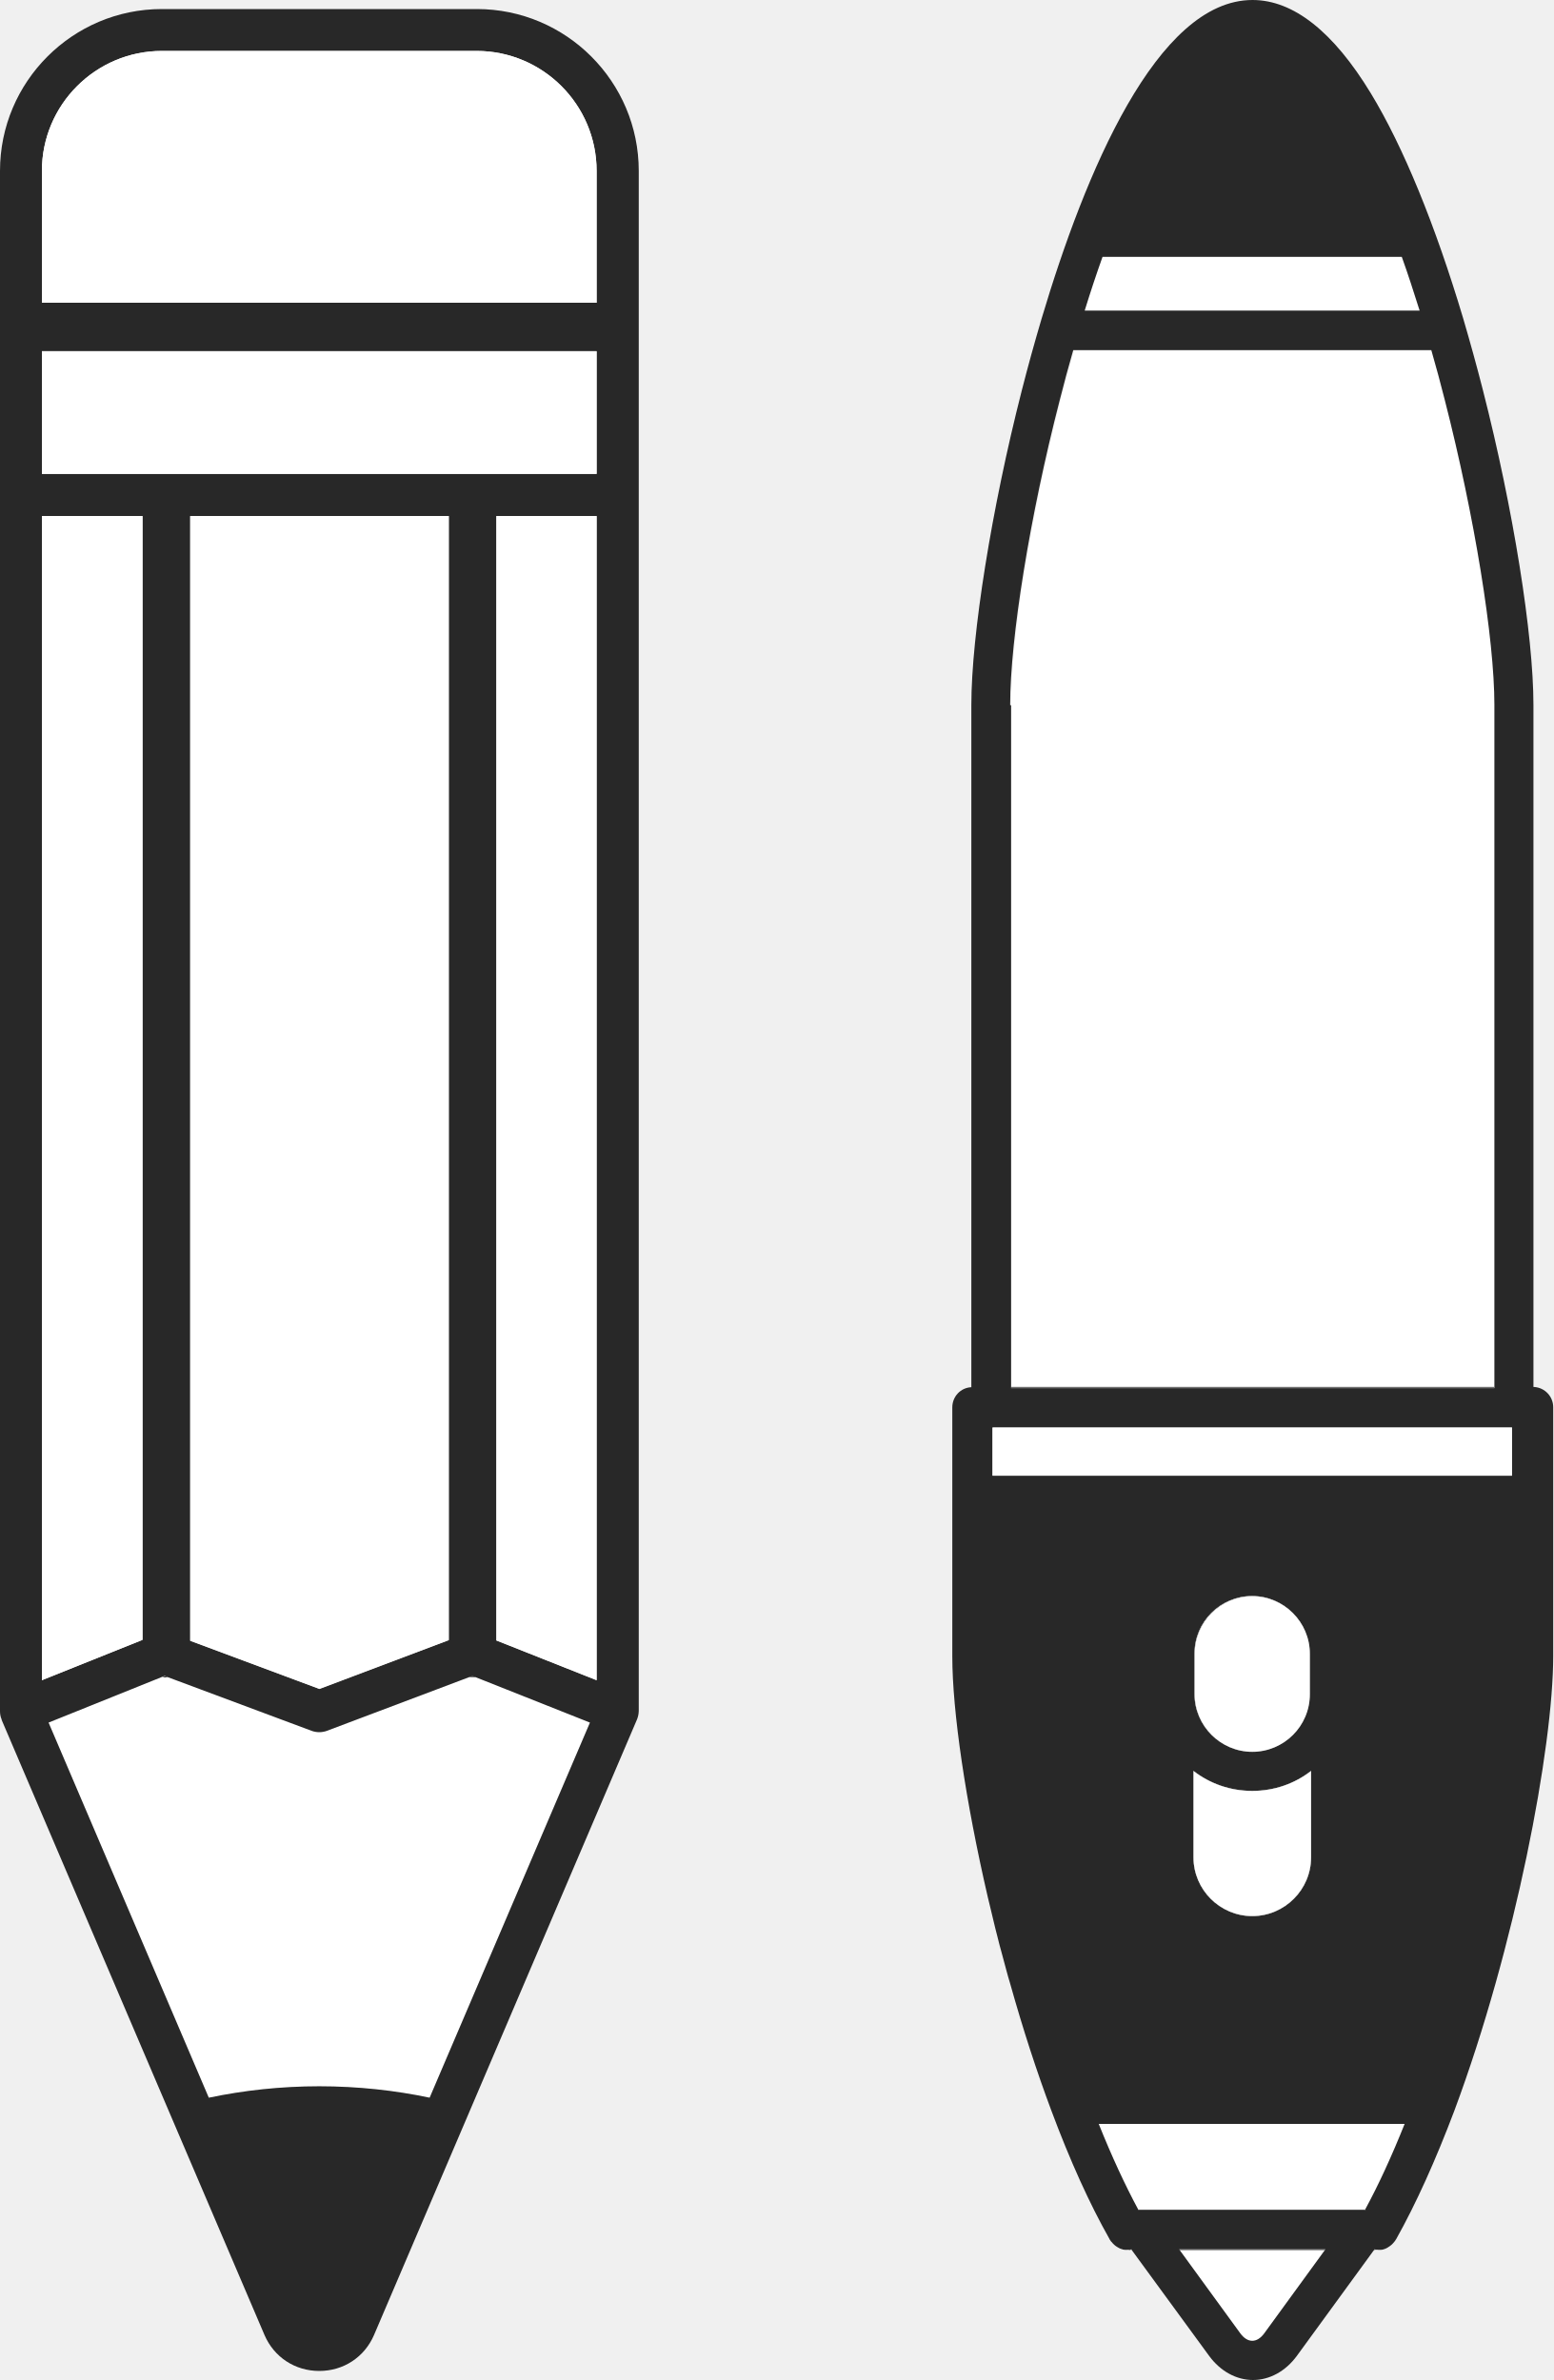
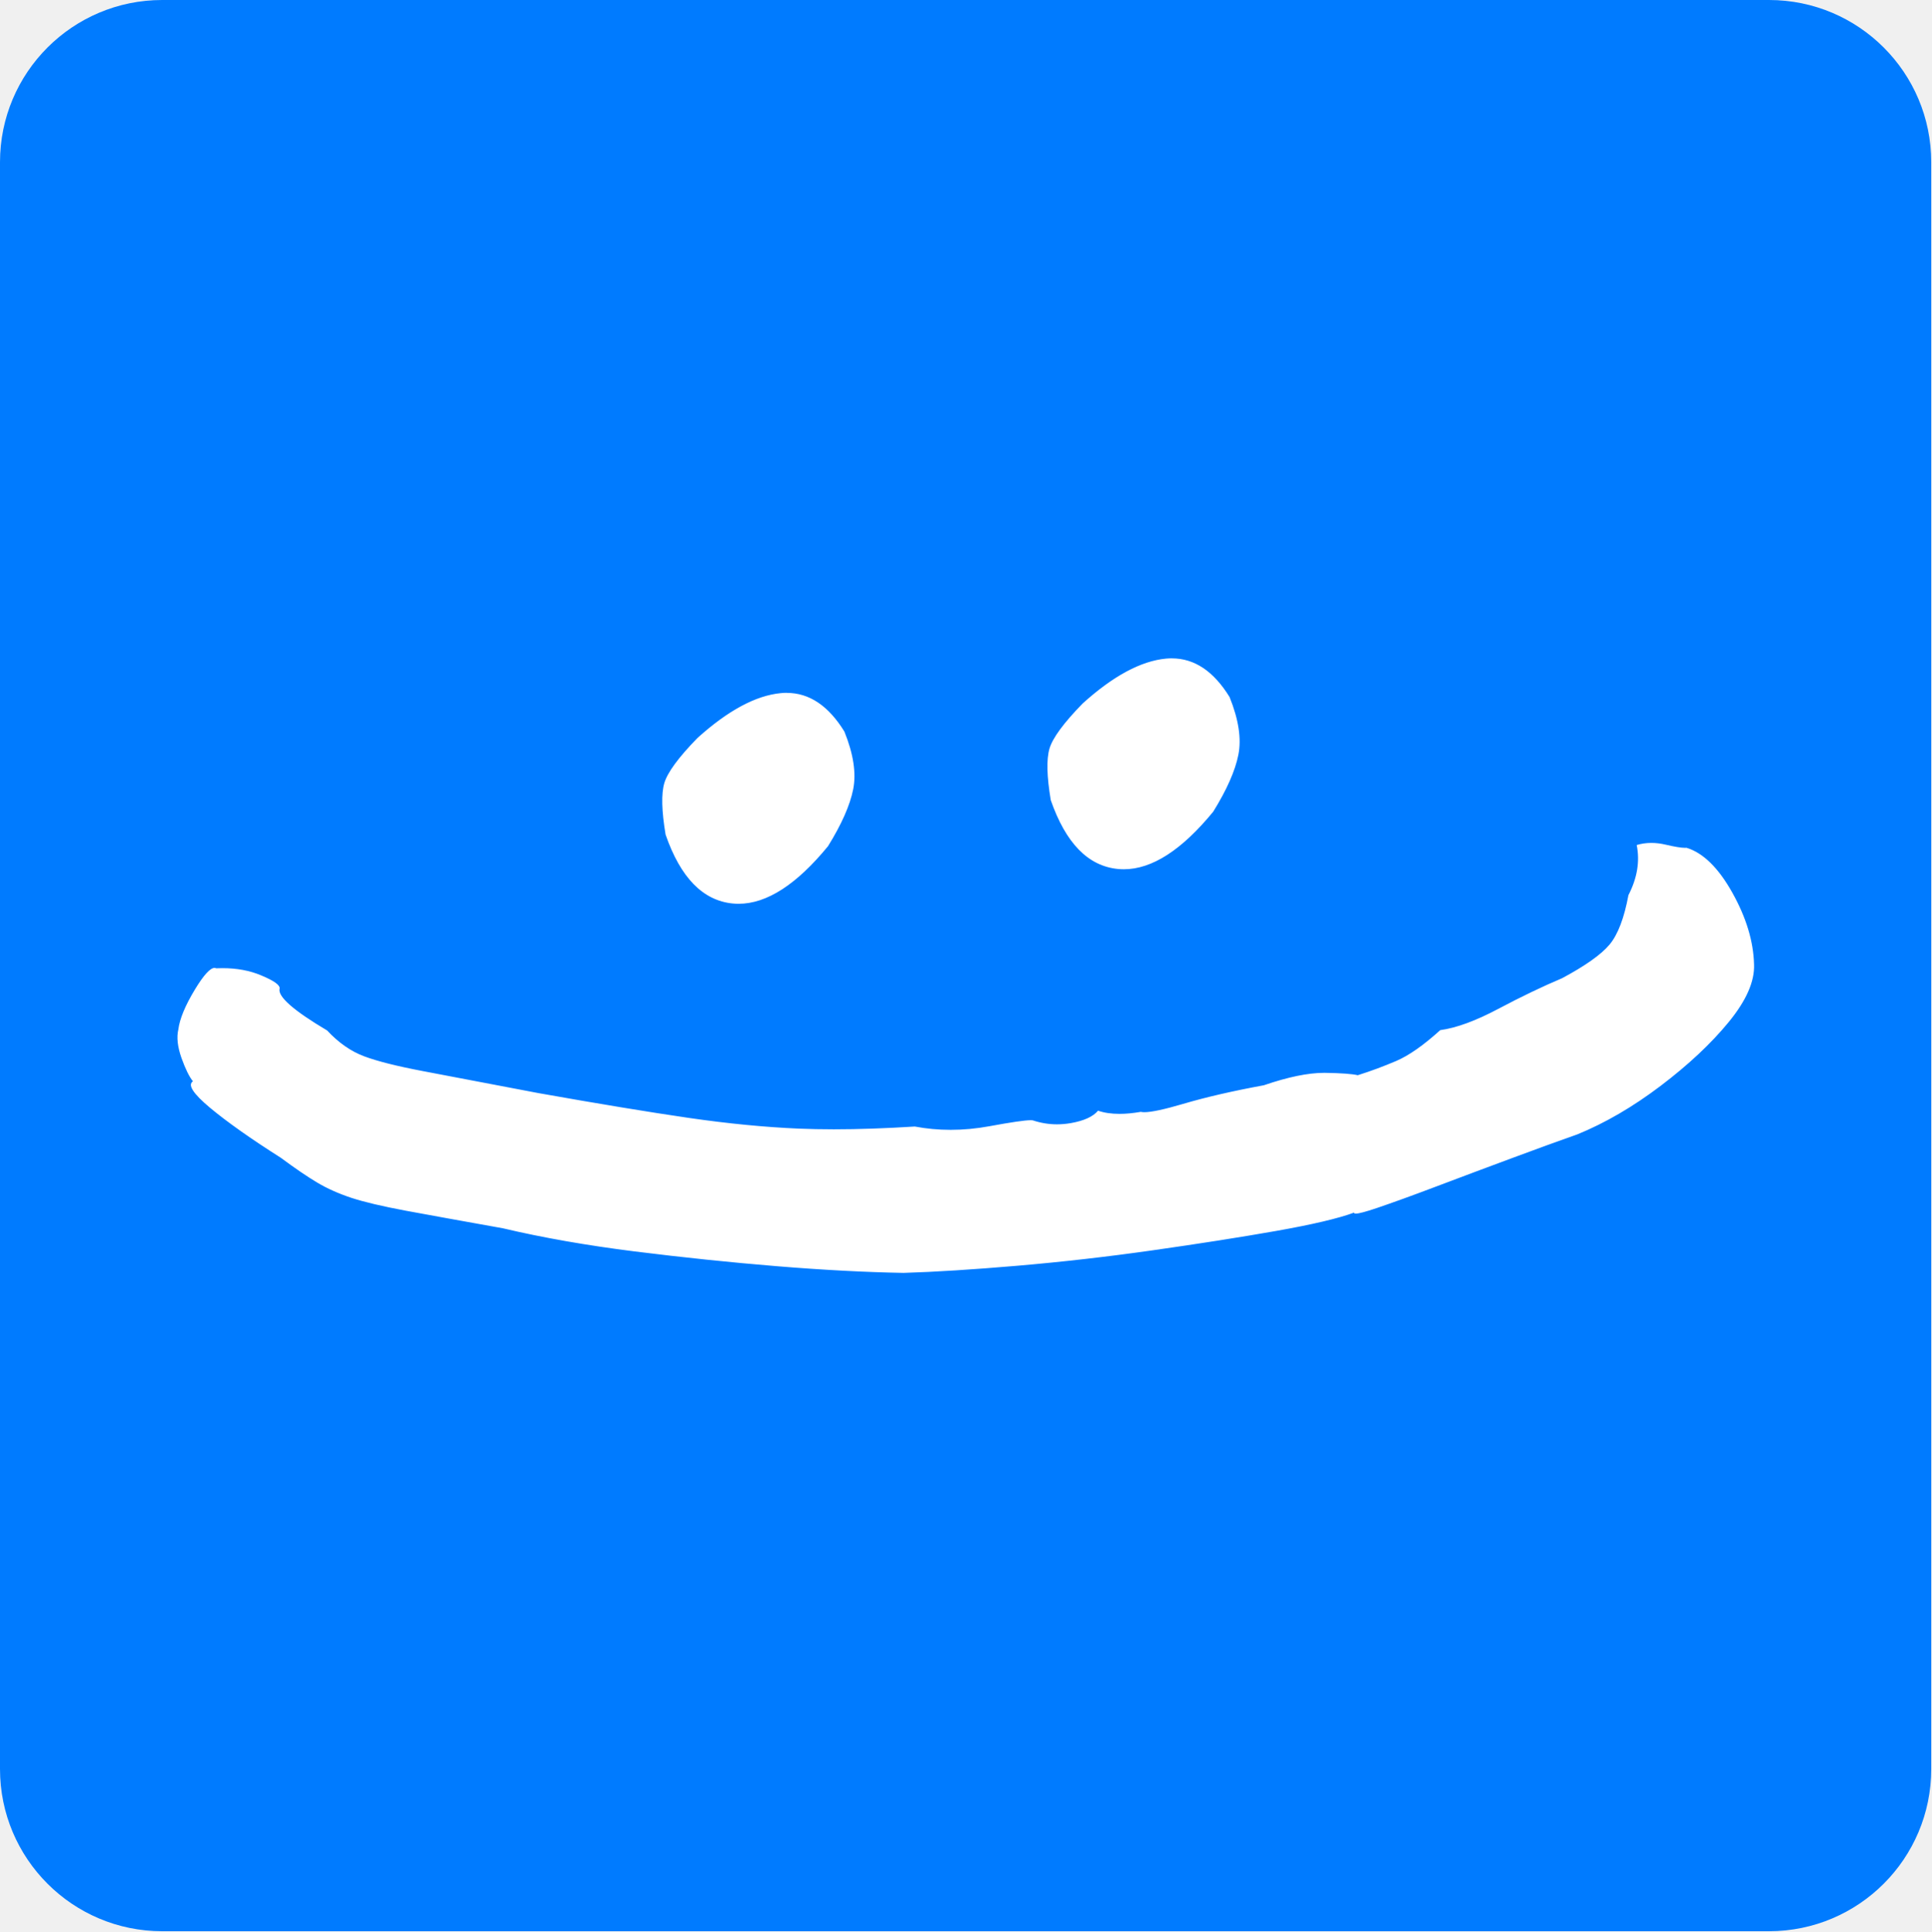
- <svg xmlns="http://www.w3.org/2000/svg" id="Layer_2" data-name="Layer 2" viewBox="0 0 65.25 99.99">
+ <svg xmlns="http://www.w3.org/2000/svg" id="Layer_2" data-name="Layer 2" viewBox="0 0 553.76 553.76">
  <defs>
    <style>
      .cls-1 {
-         fill: #fff;
+         fill: #007bff;
      }

      .cls-2 {
-         fill: #282828;
+         fill: #fff;
      }
    </style>
  </defs>
  <g id="Layer_2-2" data-name="Layer 2">
-     <g id="Layer_1-2" data-name="Layer 1-2">
+     <rect class="cls-1" width="553.76" height="553.76" rx="46.51" ry="46.51" />
+     <g>
      <g>
-         <path class="cls-1" d="M24.78,72.38l-6.73,15.75c-1.47-.31-3.03-.48-4.64-.48s-3.16.17-4.64.48l-6.73-15.76,4.77-1.92.11-.04.15.06,6.03,2.25c.2.07.42.07.62,0l5.99-2.26.13-.05.13.05,4.81,1.91h0Z" />
-         <path class="cls-2" d="M20.02.38H6.8C3.05.38,0,3.43,0,7.18v64.71c0,.12.02.24.07.35v.02l11.04,25.84c.4.93,1.28,1.51,2.3,1.51s1.9-.58,2.3-1.51l11.05-25.87h0c.02-.06.04-.11.05-.17.01-.06.02-.12.02-.18V7.18c0-3.75-3.05-6.8-6.8-6.8h0ZM18.05,88.13c-1.47-.31-3.03-.48-4.64-.48s-3.16.17-4.64.48l-6.73-15.76,4.77-1.92.11-.04.15.06,6.03,2.25c.2.07.42.07.62,0l5.99-2.26.13-.05.13.05,4.81,1.91-6.73,15.75h0ZM1.76,70.59V21.68h4.22v47.22s-4.22,1.69-4.22,1.69ZM7.99,68.93V21.68h10.86v47.23l-5.43,2.05-5.42-2.02h0ZM25.06,70.59l-4.21-1.67V21.68h4.21v48.92h0ZM25.06,19.91H1.76v-5.43h0v.27h23.3v5.16ZM25.06,12.72H1.76v-5.54c0-2.78,2.26-5.04,5.04-5.04h13.22c2.78,0,5.04,2.26,5.04,5.04,0,0,0,5.54,0,5.54Z" />
-         <polygon class="cls-1" points="5.99 21.68 5.99 68.89 1.76 70.59 1.76 21.68 5.99 21.68" />
-         <polygon class="cls-1" points="18.85 21.68 18.85 68.9 13.41 70.95 7.99 68.93 7.99 21.68 18.85 21.68" />
-         <polygon class="cls-1" points="25.06 14.76 25.06 19.91 1.76 19.91 1.76 14.48 1.76 14.48 1.76 14.76 25.06 14.76" />
-         <polygon class="cls-1" points="25.06 21.68 25.06 70.59 20.85 68.92 20.85 21.68 25.06 21.68" />
-         <path class="cls-1" d="M25.06,7.18v5.54H1.76v-5.54c0-2.78,2.26-5.04,5.04-5.04h13.22c2.78,0,5.04,2.26,5.04,5.04Z" />
-         <g>
-           <path class="cls-2" d="M7.08,70.47h-.09c-.06,0-.11,0-.17-.01l.11-.04.15.06h0Z" />
-           <path class="cls-2" d="M19.97,70.46h-.12s-.09,0-.14-.01l.13-.05.13.05h0Z" />
-         </g>
+         <path class="cls-2" d="M211.79,256.66c-.48,0-.96-.02-1.44-.07-7.53-.73-13.12-6.58-17.08-17.89-1.29-7.82-.93-11.62-.4-13.44.54-1.81,2.5-5.34,8.84-11.84,8.27-7.45,15.81-11.55,22.41-12.19.5-.05,1-.07,1.49-.07,5.53,0,10.21,3.18,14.29,9.73,2.34,5.88,3.11,10.9,2.31,14.93-.84,4.25-3.13,9.41-6.8,15.35-8.45,10.28-16.39,15.49-23.61,15.49ZM322.24,246.76c-.48,0-.97-.02-1.44-.07-7.52-.72-13.11-6.57-17.08-17.88-1.29-7.82-.93-11.63-.4-13.45.53-1.81,2.5-5.34,8.83-11.83,8.28-7.46,15.82-11.56,22.41-12.19.5-.05.99-.07,1.47-.07,5.54,0,10.23,3.18,14.31,9.73,2.33,5.88,3.11,10.91,2.3,14.95-.84,4.24-3.13,9.4-6.8,15.35-8.44,10.27-16.38,15.48-23.6,15.48Z" />
+         <path class="cls-2" d="M336.04,193.75c4.56,0,8.51,2.74,12.07,8.37,2.09,5.33,2.8,9.81,2.09,13.34-.77,3.91-2.92,8.75-6.39,14.38-7.9,9.58-15.16,14.44-21.57,14.44-.4,0-.81-.02-1.21-.06-6.41-.61-11.29-5.86-14.9-16.02-1.23-7.59-.8-10.86-.43-12.12.3-1.02,1.7-4.09,8.17-10.75,7.85-7.06,14.88-10.93,20.93-11.51.41-.04.83-.06,1.23-.06M225.6,203.64c4.55,0,8.5,2.74,12.06,8.37,2.09,5.33,2.8,9.81,2.09,13.33-.78,3.92-2.92,8.75-6.38,14.38-7.91,9.59-15.17,14.45-21.58,14.45-.4,0-.81-.02-1.2-.06-6.42-.62-11.3-5.87-14.9-16.03-1.23-7.59-.8-10.85-.43-12.11.3-1.02,1.7-4.1,8.18-10.76,7.84-7.05,14.88-10.93,20.93-11.51.42-.04.83-.06,1.24-.06M336.04,188.77c-.56,0-1.13.03-1.71.08-7.2.69-15.16,4.98-23.9,12.88-5.43,5.57-8.6,9.88-9.5,12.93-.89,3.05-.77,7.97.37,14.77,4.29,12.34,10.71,18.92,19.27,19.74.56.05,1.12.08,1.68.08,8.07,0,16.61-5.5,25.63-16.51,3.89-6.28,6.3-11.72,7.21-16.31.92-4.6.08-10.11-2.52-16.56-4.56-7.4-10.07-11.09-16.54-11.09h0ZM225.6,198.66c-.57,0-1.14.03-1.72.09-7.19.69-15.16,4.99-23.9,12.87-5.44,5.57-8.6,9.89-9.5,12.94-.89,3.04-.77,7.96.37,14.76,4.28,12.35,10.71,18.92,19.26,19.75.56.05,1.12.08,1.68.08,8.07,0,16.62-5.51,25.64-16.52,3.89-6.28,6.3-11.73,7.21-16.31.92-4.59.08-10.11-2.52-16.55-4.56-7.4-10.06-11.09-16.52-11.09h0Z" />
      </g>
      <g>
-         <path class="cls-1" d="M59.63,13.05h-14.07c.25-.81.5-1.56.75-2.26h12.57c.26.72.5,1.47.75,2.26Z" />
-         <path class="cls-1" d="M62.77,29.62v28.66s0,.02,0,.03h-20.3s0-.02,0-.03v-28.66c0-2.81.83-7.96,2.08-12.8.18-.71.37-1.42.57-2.11h15.04c.2.69.39,1.4.57,2.11,1.24,4.85,2.08,10,2.08,12.81h-.02Z" />
-         <path class="cls-1" d="M55.02,69.48v1.7c0,1.34-1.09,2.42-2.42,2.42s-2.42-1.09-2.42-2.42v-1.7c0-1.34,1.09-2.42,2.42-2.42s2.42,1.09,2.42,2.42Z" />
-         <path class="cls-1" d="M55.07,74.4v3.63c0,1.36-1.11,2.47-2.47,2.47s-2.47-1.11-2.47-2.47v-3.63c.68.53,1.54.84,2.47.84s1.79-.31,2.47-.84Z" />
-         <path class="cls-1" d="M55.67,94.51l-.02.03-2.54,3.49c-.31.43-.71.43-1.02,0l-2.54-3.49-.02-.03h6.14Z" />
-         <path class="cls-1" d="M59.02,89.24c-.54,1.35-1.09,2.55-1.66,3.6,0,.01,0,.02-.02.03h-9.51s0-.02-.02-.03c-.56-1.04-1.12-2.25-1.66-3.6h12.87Z" />
-         <g>
-           <path class="cls-2" d="M55.02,69.48v1.7c0,1.34-1.09,2.42-2.42,2.42s-2.42-1.09-2.42-2.42v-1.7c0-1.34,1.09-2.42,2.42-2.42s2.42,1.09,2.42,2.42Z" />
-           <path class="cls-2" d="M55.07,74.4v3.63c0,1.36-1.11,2.47-2.47,2.47s-2.47-1.11-2.47-2.47v-3.63c.68.53,1.54.84,2.47.84s1.79-.31,2.47-.84Z" />
-           <path class="cls-2" d="M62.76,58.27s0,.02,0,.03h-20.3s0-.02,0-.03h20.33-.01Z" />
-           <path class="cls-2" d="M64.41,58.28v-28.66c0-2.94-.85-8.25-2.12-13.22-.26-1.02-.54-2.03-.83-3.02-1.18-3.95-2.52-7.22-3.88-9.46-1.58-2.6-3.26-3.92-4.97-3.92-4.02,0-7.04,7.28-8.86,13.39-.29.98-.57,1.99-.83,3.01-1.27,4.97-2.12,10.28-2.12,13.22v28.66c-.45.02-.8.39-.8.85v10.46c0,2.31.56,6.09,1.49,10.11l.08.33c.08.33.16.66.24,1,.06.22.11.44.17.67l.09.33c.06.22.12.45.18.67s.12.45.19.67c.53,1.89,1.11,3.67,1.72,5.3.78,2.09,1.6,3.91,2.45,5.41,0,.01,0,.02.02.03.02.03.03.06.06.08.07.09.16.17.25.22.03.02.06.03.09.05.02.01.05.02.08.03.02,0,.04.01.06.02.03,0,.06.01.08.01h.11c.06,0,.11,0,.17-.02h0v.02l3.26,4.46c.47.64,1.14,1.01,1.84,1.01s1.37-.37,1.84-1.01l3.25-4.46v-.02h0c.06.01.11.02.17.02h.11s.06,0,.08-.01c.02,0,.04-.01.06-.02.03,0,.06-.02.08-.03.03-.01.06-.03.09-.05.1-.06.18-.13.25-.22.02-.02.04-.05.06-.08,0,0,0-.02.02-.03.84-1.5,1.66-3.32,2.45-5.41,2.56-6.87,4.15-15.26,4.15-19.09v-10.46c0-.45-.35-.82-.8-.85h-.04ZM46.31,10.79h12.57c.26.72.5,1.47.75,2.26h-14.07c.25-.81.5-1.56.75-2.26ZM42.43,29.62c0-2.81.83-7.96,2.08-12.8.18-.71.37-1.42.57-2.11h15.04c.2.69.39,1.4.57,2.11,1.24,4.85,2.08,10,2.08,12.81v28.66s0,.02,0,.03h-20.3s0-.02,0-.03v-28.66h-.02ZM55.65,94.53l-2.54,3.49c-.31.43-.71.43-1.02,0l-2.54-3.49-.02-.03h6.14s-.02.03-.02.03ZM57.36,92.83s0,.02-.02.03h-9.51s0-.02-.02-.03c-.56-1.04-1.12-2.25-1.66-3.6h12.85c-.54,1.35-1.09,2.55-1.66,3.6h.02ZM52.6,75.24c.93,0,1.79-.31,2.47-.84v3.63c0,1.36-1.11,2.47-2.47,2.47s-2.47-1.11-2.47-2.47v-3.63c.68.53,1.54.84,2.47.84ZM50.17,71.17v-1.7c0-1.34,1.09-2.42,2.42-2.42s2.42,1.09,2.42,2.42v1.7c0,1.34-1.09,2.42-2.42,2.42s-2.42-1.09-2.42-2.42ZM63.51,61.99h-21.82v-2.02h21.82v2.02Z" />
-           <rect class="cls-1" x="41.69" y="59.98" width="21.82" height="2.02" />
-           <g>
-             <path class="cls-1" d="M55.02,69.48v1.7c0,1.34-1.09,2.42-2.42,2.42s-2.42-1.09-2.42-2.42v-1.7c0-1.34,1.09-2.42,2.42-2.42s2.42,1.09,2.42,2.42Z" />
-             <path class="cls-1" d="M55.07,74.4v3.63c0,1.36-1.11,2.47-2.47,2.47s-2.47-1.11-2.47-2.47v-3.63c.68.53,1.54.84,2.47.84s1.79-.31,2.47-.84Z" />
-           </g>
-           <path class="cls-2" d="M47.5,94.53h-.18c.06,0,.11,0,.17-.02h0v.02h.01Z" />
-           <path class="cls-2" d="M57.36,92.83s0,.02-.02.03h-9.51s0-.02-.02-.03h9.55Z" />
-           <polygon class="cls-2" points="55.67 94.51 55.65 94.53 49.55 94.53 49.52 94.51 55.67 94.51" />
-           <path class="cls-2" d="M57.87,94.53h-.18v-.02h0c.06.01.11.02.17.02Z" />
-         </g>
+         <path class="cls-2" d="M259.02,362.5c-10.98-.2-23.13-.84-36.14-1.91-13.34-1.09-27-2.51-40.59-4.22-13.7-1.72-26.34-3.93-37.55-6.59l-.14-.03c-10.29-1.84-19.67-3.54-27.88-5.05-6.59-1.23-11.73-2.45-15.27-3.61-3.49-1.17-6.62-2.56-9.28-4.15-2.75-1.64-6.09-3.92-10.21-6.96l-.15-.1c-8.51-5.39-15.25-10.15-20.03-14.14-2.56-2.14-3.7-3.45-4.21-4.16l1.46-.9-1.82-2.21c-.6-.73-1.59-2.35-2.88-5.96-.96-2.72-1.24-5-.81-6.78l.03-.13.02-.13c.33-2.64,1.83-6.18,4.44-10.5,1.97-3.24,3.08-4.4,3.56-4.81l.48-.02c.57-.03,1.14-.04,1.7-.04,3.78,0,7.18.63,10.12,1.88,2.23.93,3.26,1.57,3.7,1.9-.06,2.91,2.88,6.57,14.61,13.57,3.46,3.65,7.27,6.26,11.31,7.77,3.9,1.46,9.51,2.88,17.17,4.34,7.39,1.41,18.48,3.51,33.25,6.33,17.33,3.08,31.86,5.48,43.21,7.13,11.26,1.63,21.92,2.68,31.71,3.1,3.24.13,6.68.2,10.23.2,7.04,0,14.79-.27,23.07-.79,3.42.62,6.93.93,10.45.93,3.77,0,7.65-.36,11.53-1.07,7.59-1.39,10.39-1.68,11.41-1.68.03,0,.06,0,.08,0,2.43.78,4.94,1.18,7.47,1.18,1.44,0,2.92-.13,4.39-.38,3.55-.62,6.21-1.68,8.07-3.22,1.65.4,3.48.61,5.46.61,1.87,0,3.93-.18,6.11-.54.32.04.66.06,1.03.06,2.31,0,6.06-.79,11.8-2.48,6.37-1.88,14.07-3.66,22.89-5.28l.18-.03.17-.06c6.64-2.28,12.17-3.43,16.44-3.43h.3c5.51.08,7.84.38,8.82.61l.67.16.66-.21c3.69-1.17,7.47-2.57,11.22-4.17,3.78-1.61,7.97-4.49,12.79-8.79,4.73-.78,10.34-2.88,16.69-6.25,6.37-3.39,12.46-6.31,18.1-8.69l.1-.04.1-.05c7.01-3.75,11.71-7.1,14.34-10.24,2.65-3.18,4.58-8.07,5.88-14.96,2.23-4.44,3.16-8.87,2.79-13.21.46-.05.92-.08,1.39-.08,1.12,0,2.3.14,3.5.43,2.78.66,4.79.98,6.14.98h.04c4,1.39,7.81,5.29,11.34,11.61,3.76,6.73,5.74,13.24,5.9,19.36.19,4.25-2.06,9.26-6.7,14.92-4.91,5.99-11.33,12-19.1,17.88-7.73,5.85-15.56,10.41-23.26,13.56-5.26,1.85-11.61,4.16-18.86,6.86-7.14,2.64-14.37,5.35-21.48,8.04-6.87,2.6-12.62,4.69-17.09,6.2-.99.33-1.79.59-2.45.79l.26-1.09-4.36,1.62c-4.34,1.61-11.71,3.34-21.92,5.15-10.31,1.81-22.15,3.67-35.21,5.53-12.99,1.85-26.03,3.33-38.75,4.42-12.69,1.08-23.62,1.77-32.46,2.04Z" />
+         <path class="cls-2" d="M474.66,246.74c.57.06,1.16.16,1.75.3,2.75.65,4.77.99,6.3,1.04,3.28,1.29,6.52,4.77,9.63,10.34,3.56,6.37,5.44,12.5,5.58,18.21v.05s0,.05,0,.05c.16,3.57-1.91,8.01-6.14,13.18-4.78,5.84-11.07,11.72-18.67,17.48-7.54,5.7-15.16,10.15-22.65,13.22-5.28,1.86-11.61,4.16-18.83,6.85-7.13,2.64-14.36,5.35-21.5,8.05-5.98,2.26-11.08,4.13-15.21,5.56l.3-1.28-8.72,3.24c-4.2,1.56-11.43,3.25-21.48,5.03-10.28,1.81-22.1,3.67-35.13,5.51-12.93,1.84-25.92,3.32-38.61,4.41-12.63,1.08-23.49,1.76-32.27,2.03-10.9-.2-22.99-.84-35.92-1.9-13.3-1.09-26.92-2.51-40.48-4.21-13.62-1.71-26.16-3.91-37.29-6.54l-.14-.03-.14-.02c-10.09-1.8-19.47-3.5-27.85-5.05-6.49-1.21-11.52-2.4-14.94-3.52-3.33-1.11-6.29-2.44-8.81-3.94-2.64-1.57-6.01-3.87-10-6.82l-.14-.11-.15-.1c-8.41-5.33-15.07-10.03-19.76-13.94-.79-.66-1.43-1.23-1.94-1.71l1.33-.82-3.64-4.41c-.31-.38-1.18-1.65-2.45-5.2-.79-2.24-1.05-4.1-.74-5.39l.06-.26.03-.27c.2-1.58,1.07-4.51,4.1-9.52,1.22-2.01,2.04-3.09,2.53-3.66.37-.01.73-.02,1.08-.02,3.44,0,6.52.56,9.17,1.69,1.05.44,1.78.79,2.27,1.05.72,3.47,4.54,7.55,15.42,14.08,3.66,3.8,7.7,6.53,12,8.14,4.03,1.5,9.78,2.96,17.57,4.45,7.39,1.4,18.47,3.51,33.25,6.33h.03s.03.01.03.01c17.34,3.08,31.89,5.48,43.26,7.14,11.34,1.65,22.09,2.7,31.96,3.12,3.27.13,6.75.2,10.34.2,7,0,14.71-.26,22.92-.77,3.47.61,7.03.92,10.6.92,3.93,0,7.96-.38,11.98-1.11,7.14-1.31,9.75-1.59,10.69-1.63,2.55.78,5.18,1.17,7.82,1.17,1.58,0,3.21-.14,4.83-.42,3.41-.6,6.12-1.59,8.21-3,1.52.28,3.15.43,4.88.43,1.91,0,3.98-.18,6.18-.52.31.03.63.04.96.04,1.61,0,4.66-.27,12.51-2.58,6.29-1.85,13.9-3.61,22.63-5.21l.36-.07.35-.12c6.38-2.19,11.64-3.29,15.63-3.29h.26c5.78.09,7.72.41,8.29.54l1.34.32,1.31-.42c3.76-1.19,7.61-2.62,11.45-4.25,3.89-1.66,8.13-4.53,12.93-8.75,4.87-.9,10.37-3,16.74-6.39,6.31-3.35,12.33-6.25,17.9-8.6l.21-.09.2-.11c7.3-3.9,12.23-7.45,15.09-10.85,2.88-3.45,4.96-8.61,6.35-15.74,1.88-3.85,2.88-7.71,2.97-11.54M473.49,241.7c-1.44,0-2.84.2-4.18.6.95,4.68.15,9.47-2.37,14.37-1.22,6.57-3.02,11.3-5.41,14.17-2.4,2.86-6.94,6.08-13.61,9.65-5.72,2.42-11.82,5.35-18.3,8.79-6.48,3.44-12.02,5.47-16.63,6.1-4.81,4.35-9.02,7.3-12.65,8.85-3.62,1.54-7.29,2.91-11.01,4.08-1.62-.38-4.75-.61-9.36-.68-.11,0-.22,0-.34,0-4.56,0-10.31,1.19-17.24,3.56-8.97,1.65-16.68,3.43-23.14,5.34-5.37,1.58-9.07,2.38-11.1,2.38-.41,0-.75-.03-1.03-.1-2.22.39-4.26.58-6.11.58-2.34,0-4.39-.3-6.16-.91-1.44,1.72-4.03,2.9-7.79,3.56-1.34.23-2.66.35-3.97.35-2.36,0-4.66-.38-6.92-1.13-.14-.03-.35-.05-.63-.05-1.63,0-5.58.57-11.86,1.73-3.75.69-7.45,1.03-11.08,1.03s-6.93-.32-10.3-.95c-8.37.53-16.11.8-23.21.8-3.54,0-6.91-.07-10.13-.2-9.68-.42-20.16-1.43-31.45-3.07-11.27-1.64-25.64-4.01-43.1-7.11-14.77-2.82-25.86-4.93-33.25-6.33-7.39-1.41-12.98-2.81-16.76-4.23-3.78-1.41-7.32-3.88-10.6-7.4-9.62-5.71-14.18-9.71-13.64-11.98.23-.98-1.52-2.26-5.27-3.82-3.27-1.38-6.97-2.07-11.1-2.07-.59,0-1.2.01-1.81.04-.15-.08-.3-.11-.47-.11-1.24,0-3.1,2.05-5.59,6.14-2.82,4.65-4.4,8.48-4.78,11.48-.54,2.27-.23,5.01.89,8.19,1.14,3.18,2.24,5.42,3.3,6.71-1.6.98.03,3.52,4.9,7.59,4.88,4.06,11.64,8.84,20.29,14.33,4.09,3.03,7.56,5.4,10.42,7.1,2.86,1.71,6.12,3.16,9.78,4.38,3.66,1.2,8.86,2.43,15.6,3.69,6.74,1.24,16.04,2.94,27.89,5.05,11.38,2.69,23.99,4.9,37.82,6.64,13.83,1.73,27.4,3.14,40.7,4.23,13.31,1.09,25.42,1.72,36.36,1.92,8.99-.27,19.88-.96,32.66-2.05,12.79-1.1,25.76-2.57,38.89-4.44,13.14-1.87,24.91-3.71,35.29-5.54,10.39-1.84,17.84-3.59,22.35-5.26-.05.2.12.29.49.29.86,0,2.86-.53,6-1.59,4.47-1.52,10.21-3.59,17.18-6.23,6.98-2.64,14.13-5.32,21.46-8.04,7.34-2.73,13.62-5.01,18.88-6.86,7.98-3.26,15.94-7.9,23.88-13.91,7.94-6.02,14.45-12.11,19.52-18.29,5.07-6.19,7.48-11.7,7.27-16.56-.17-6.56-2.23-13.39-6.21-20.52-3.98-7.11-8.36-11.43-13.16-12.9-.12,0-.25.02-.4.02-1.12,0-2.98-.3-5.57-.91-1.4-.33-2.76-.5-4.08-.5h0Z" />
      </g>
    </g>
  </g>
</svg>
